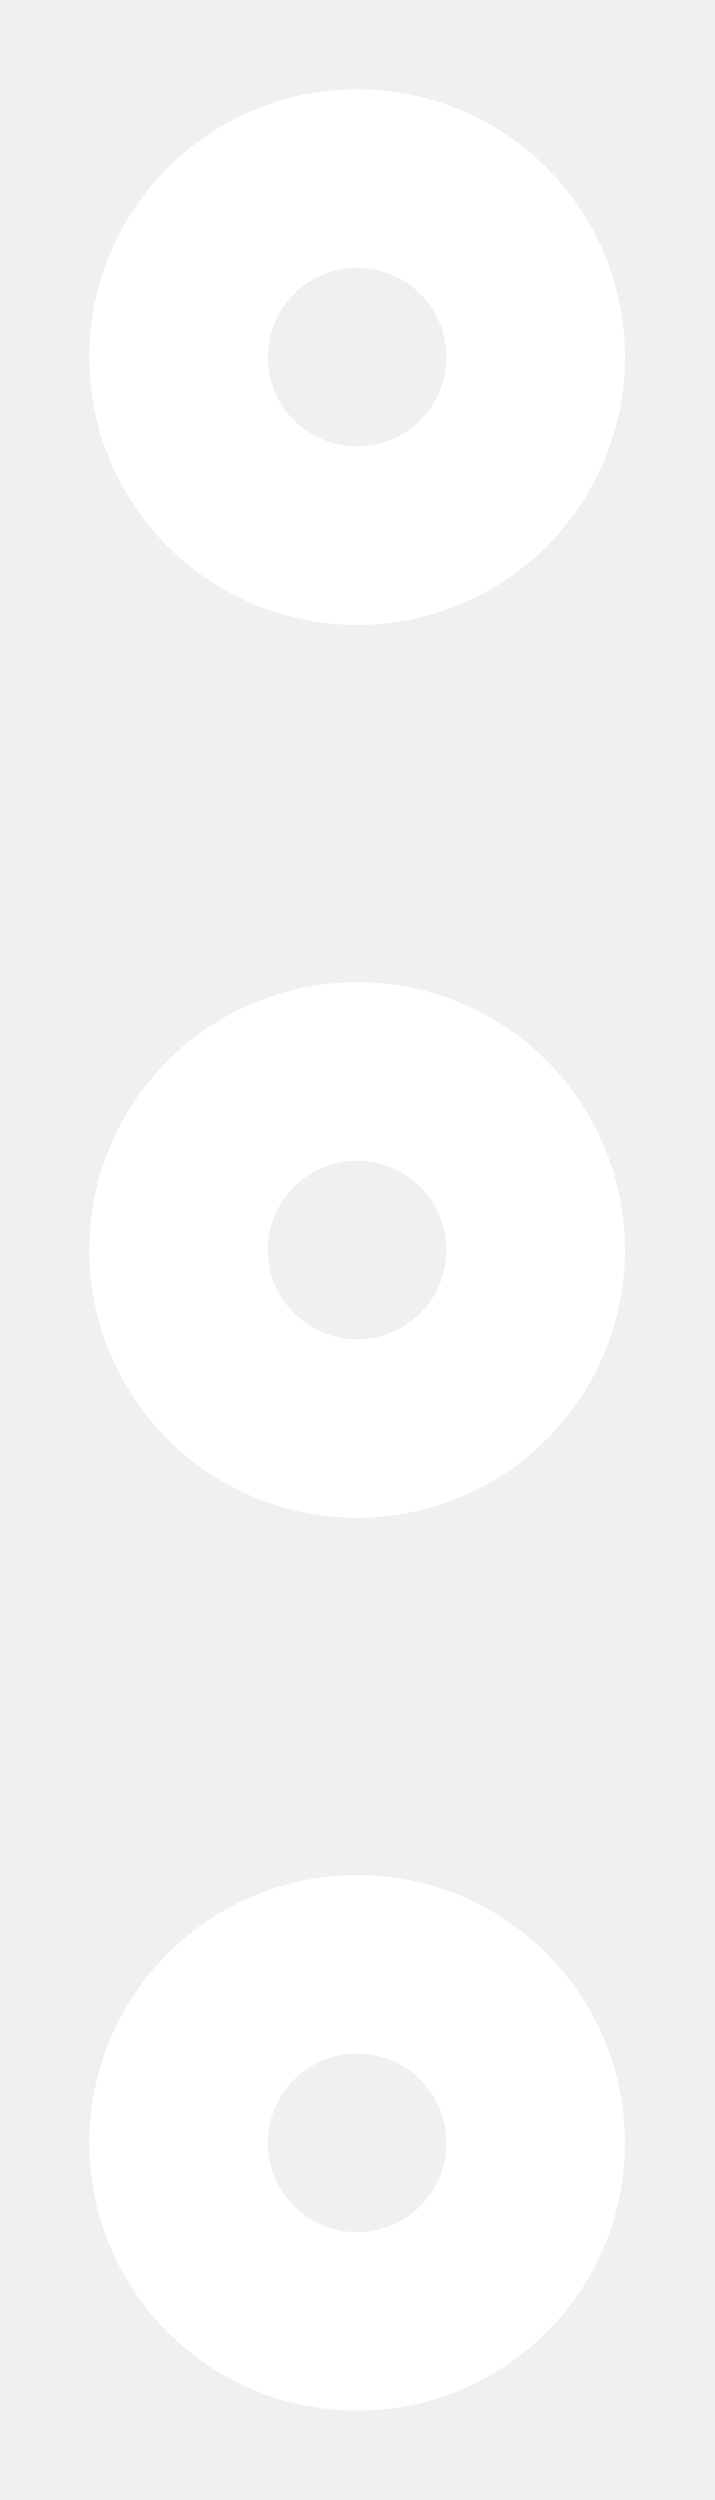
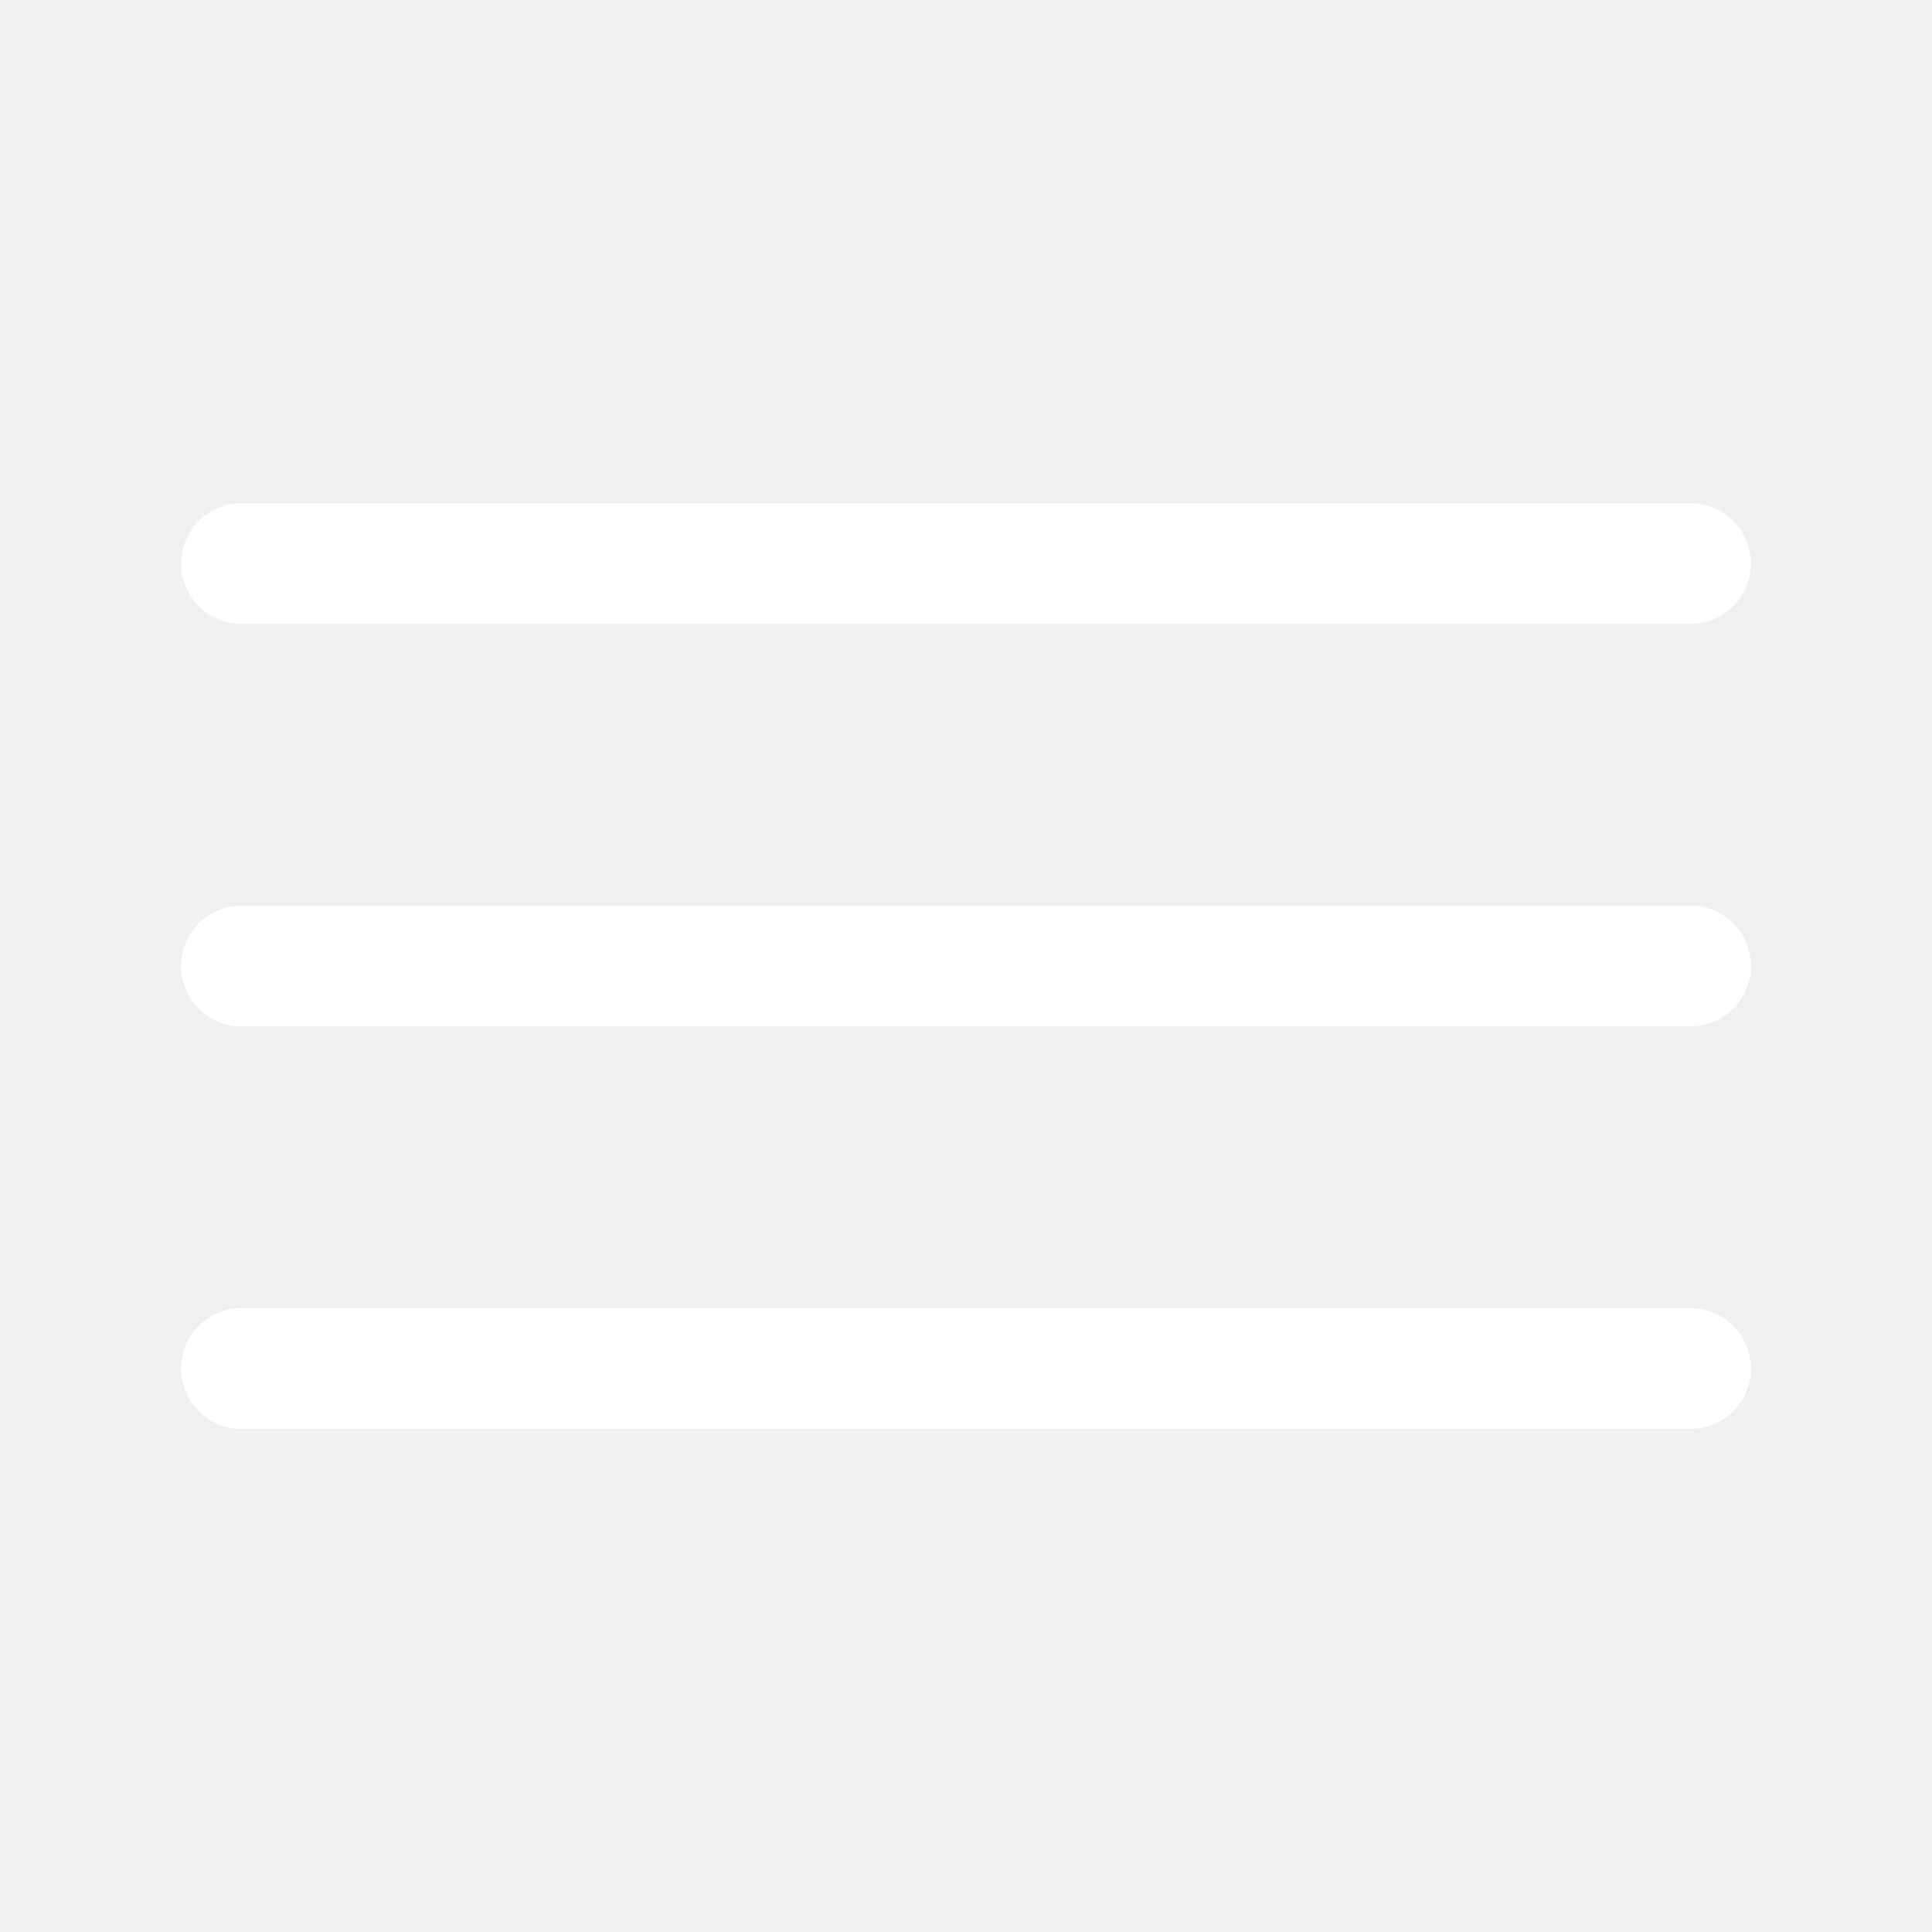
- <svg xmlns="http://www.w3.org/2000/svg" width="4" height="14" viewBox="0 0 4 14" fill="none">
-   <circle cx="2" cy="12" r="1" transform="rotate(-180 2 12)" stroke="white" />
-   <circle cx="2" cy="7" r="1" transform="rotate(-180 2 7)" stroke="white" />
-   <circle cx="2" cy="2" r="1" transform="rotate(-180 2 2)" stroke="white" />
+ <svg xmlns="http://www.w3.org/2000/svg" width="24" height="24" viewBox="0 0 24 24" fill="none">
+   <path d="M3 7H21" stroke="white" stroke-width="1.5" stroke-linecap="round" />
+   <path d="M3 12H21" stroke="white" stroke-width="1.5" stroke-linecap="round" />
+   <path d="M3 17H21" stroke="white" stroke-width="1.5" stroke-linecap="round" />
</svg>
